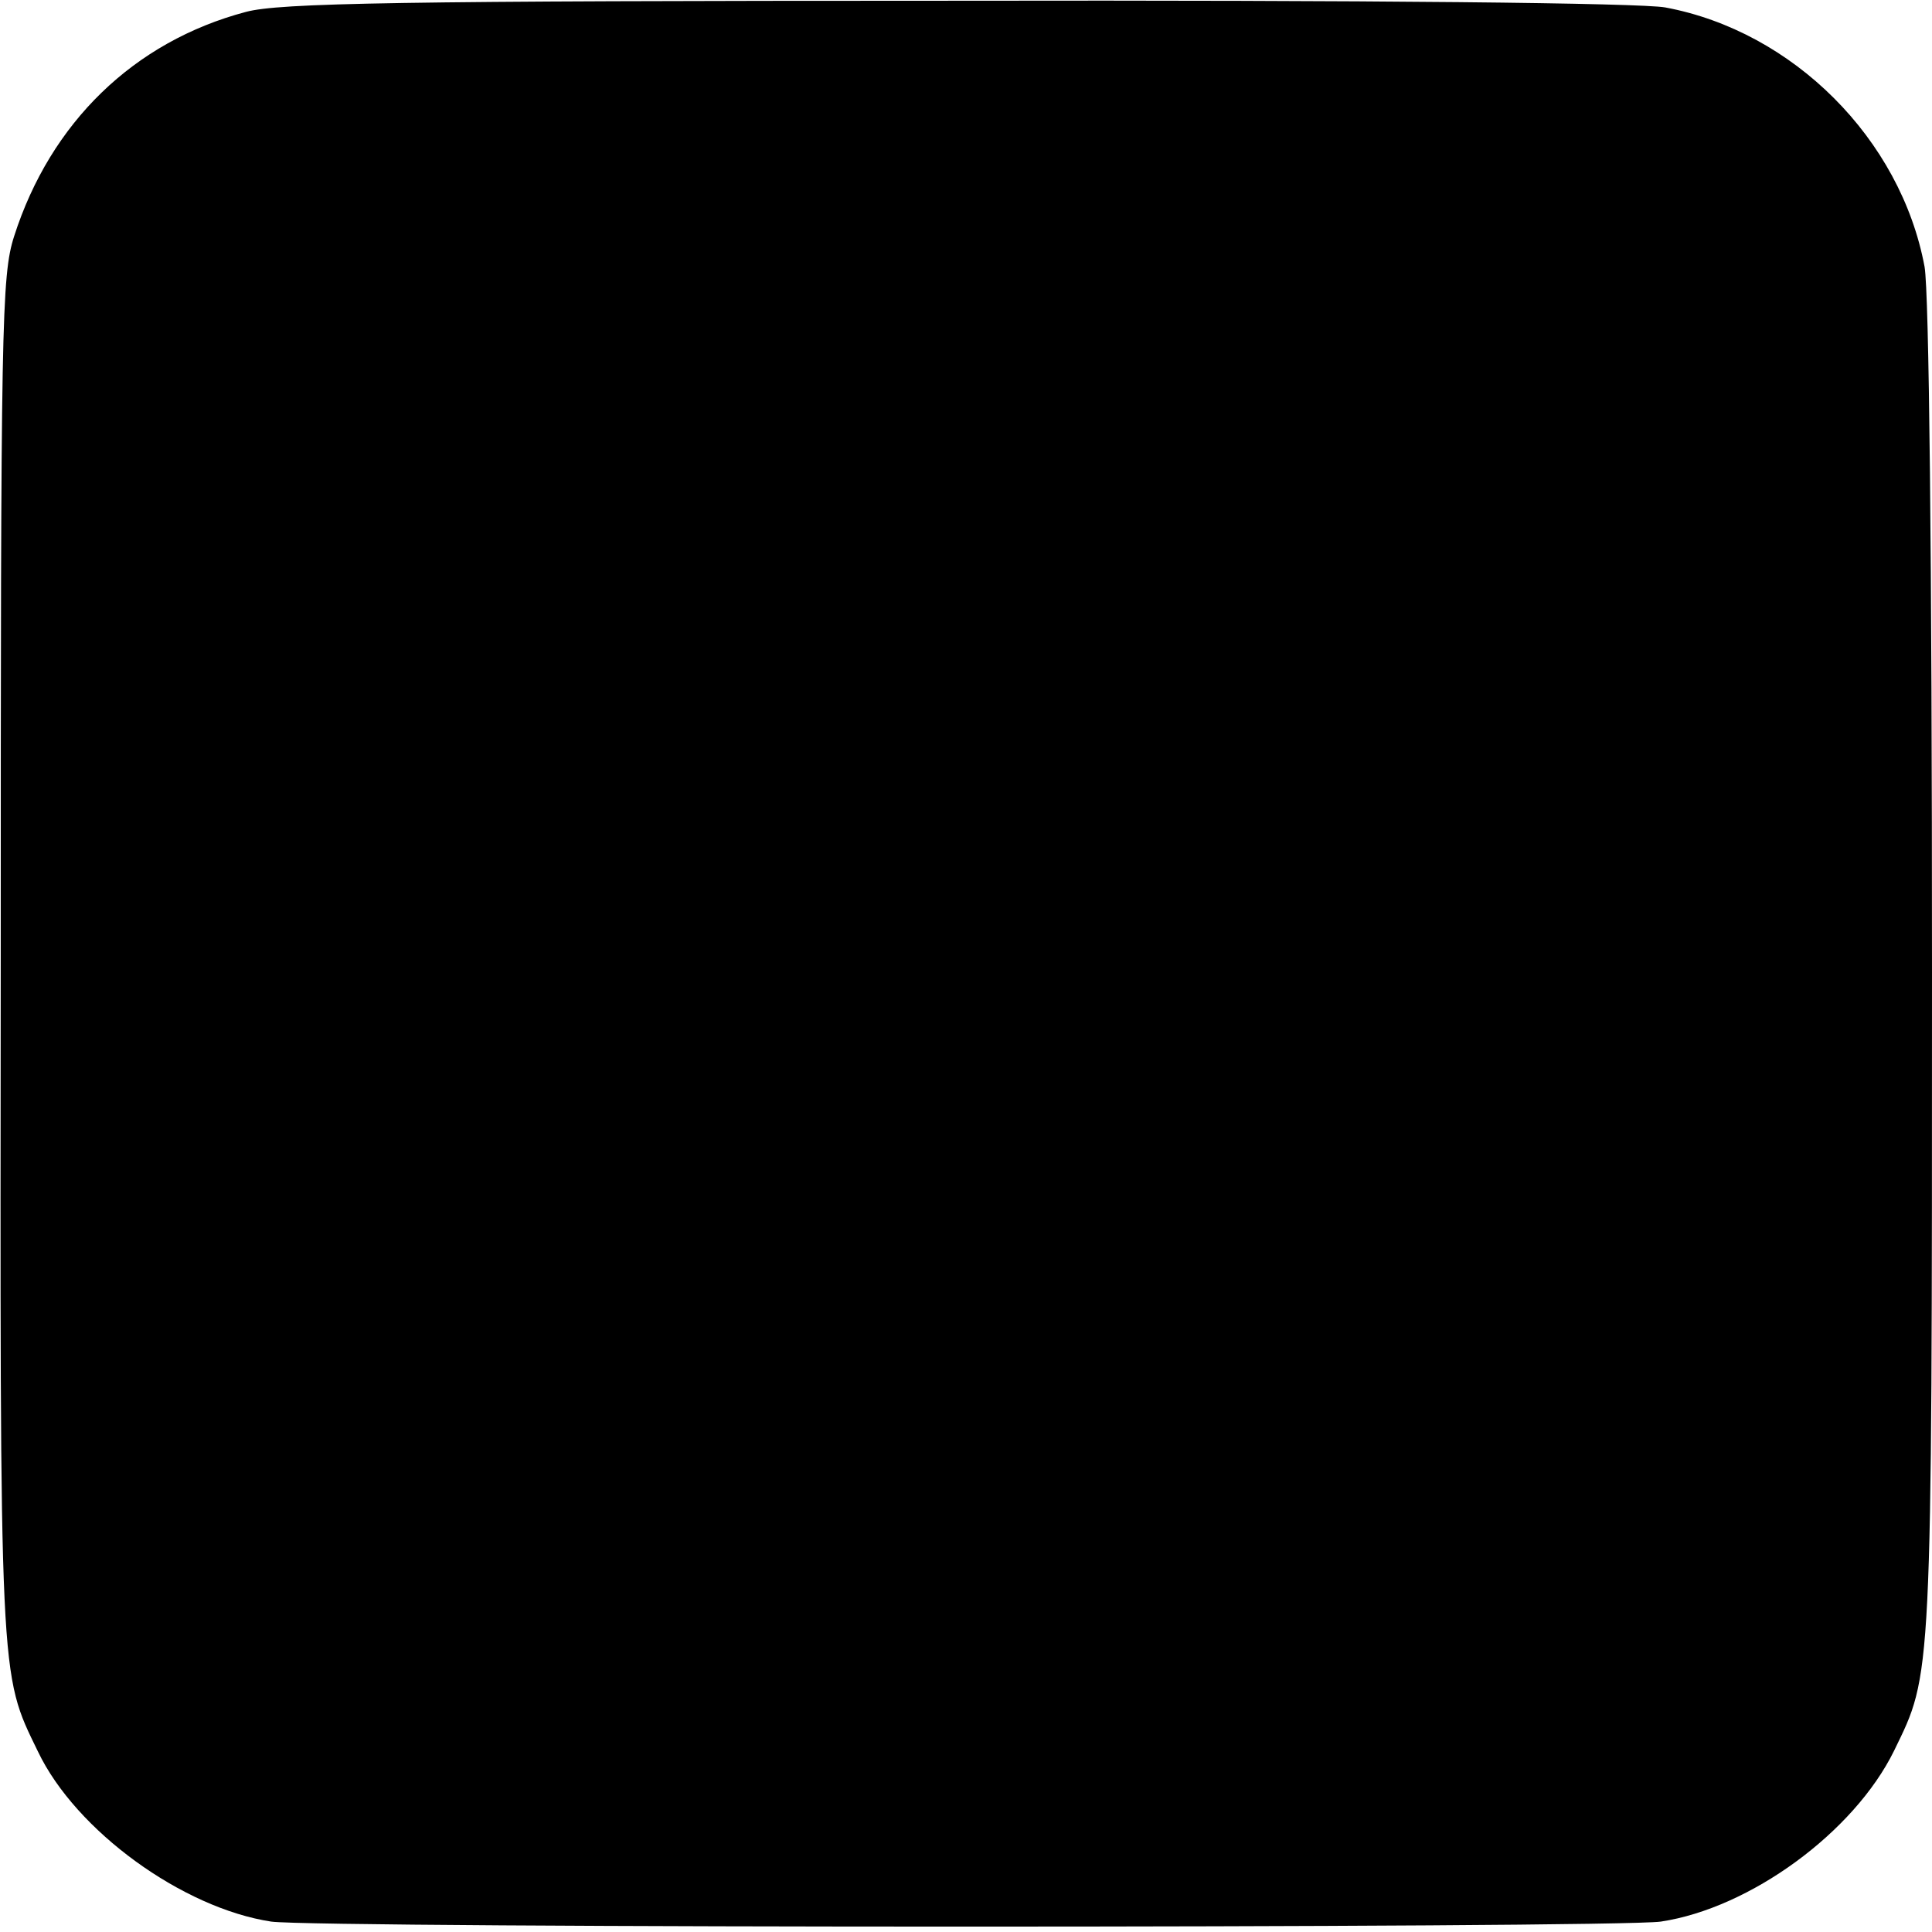
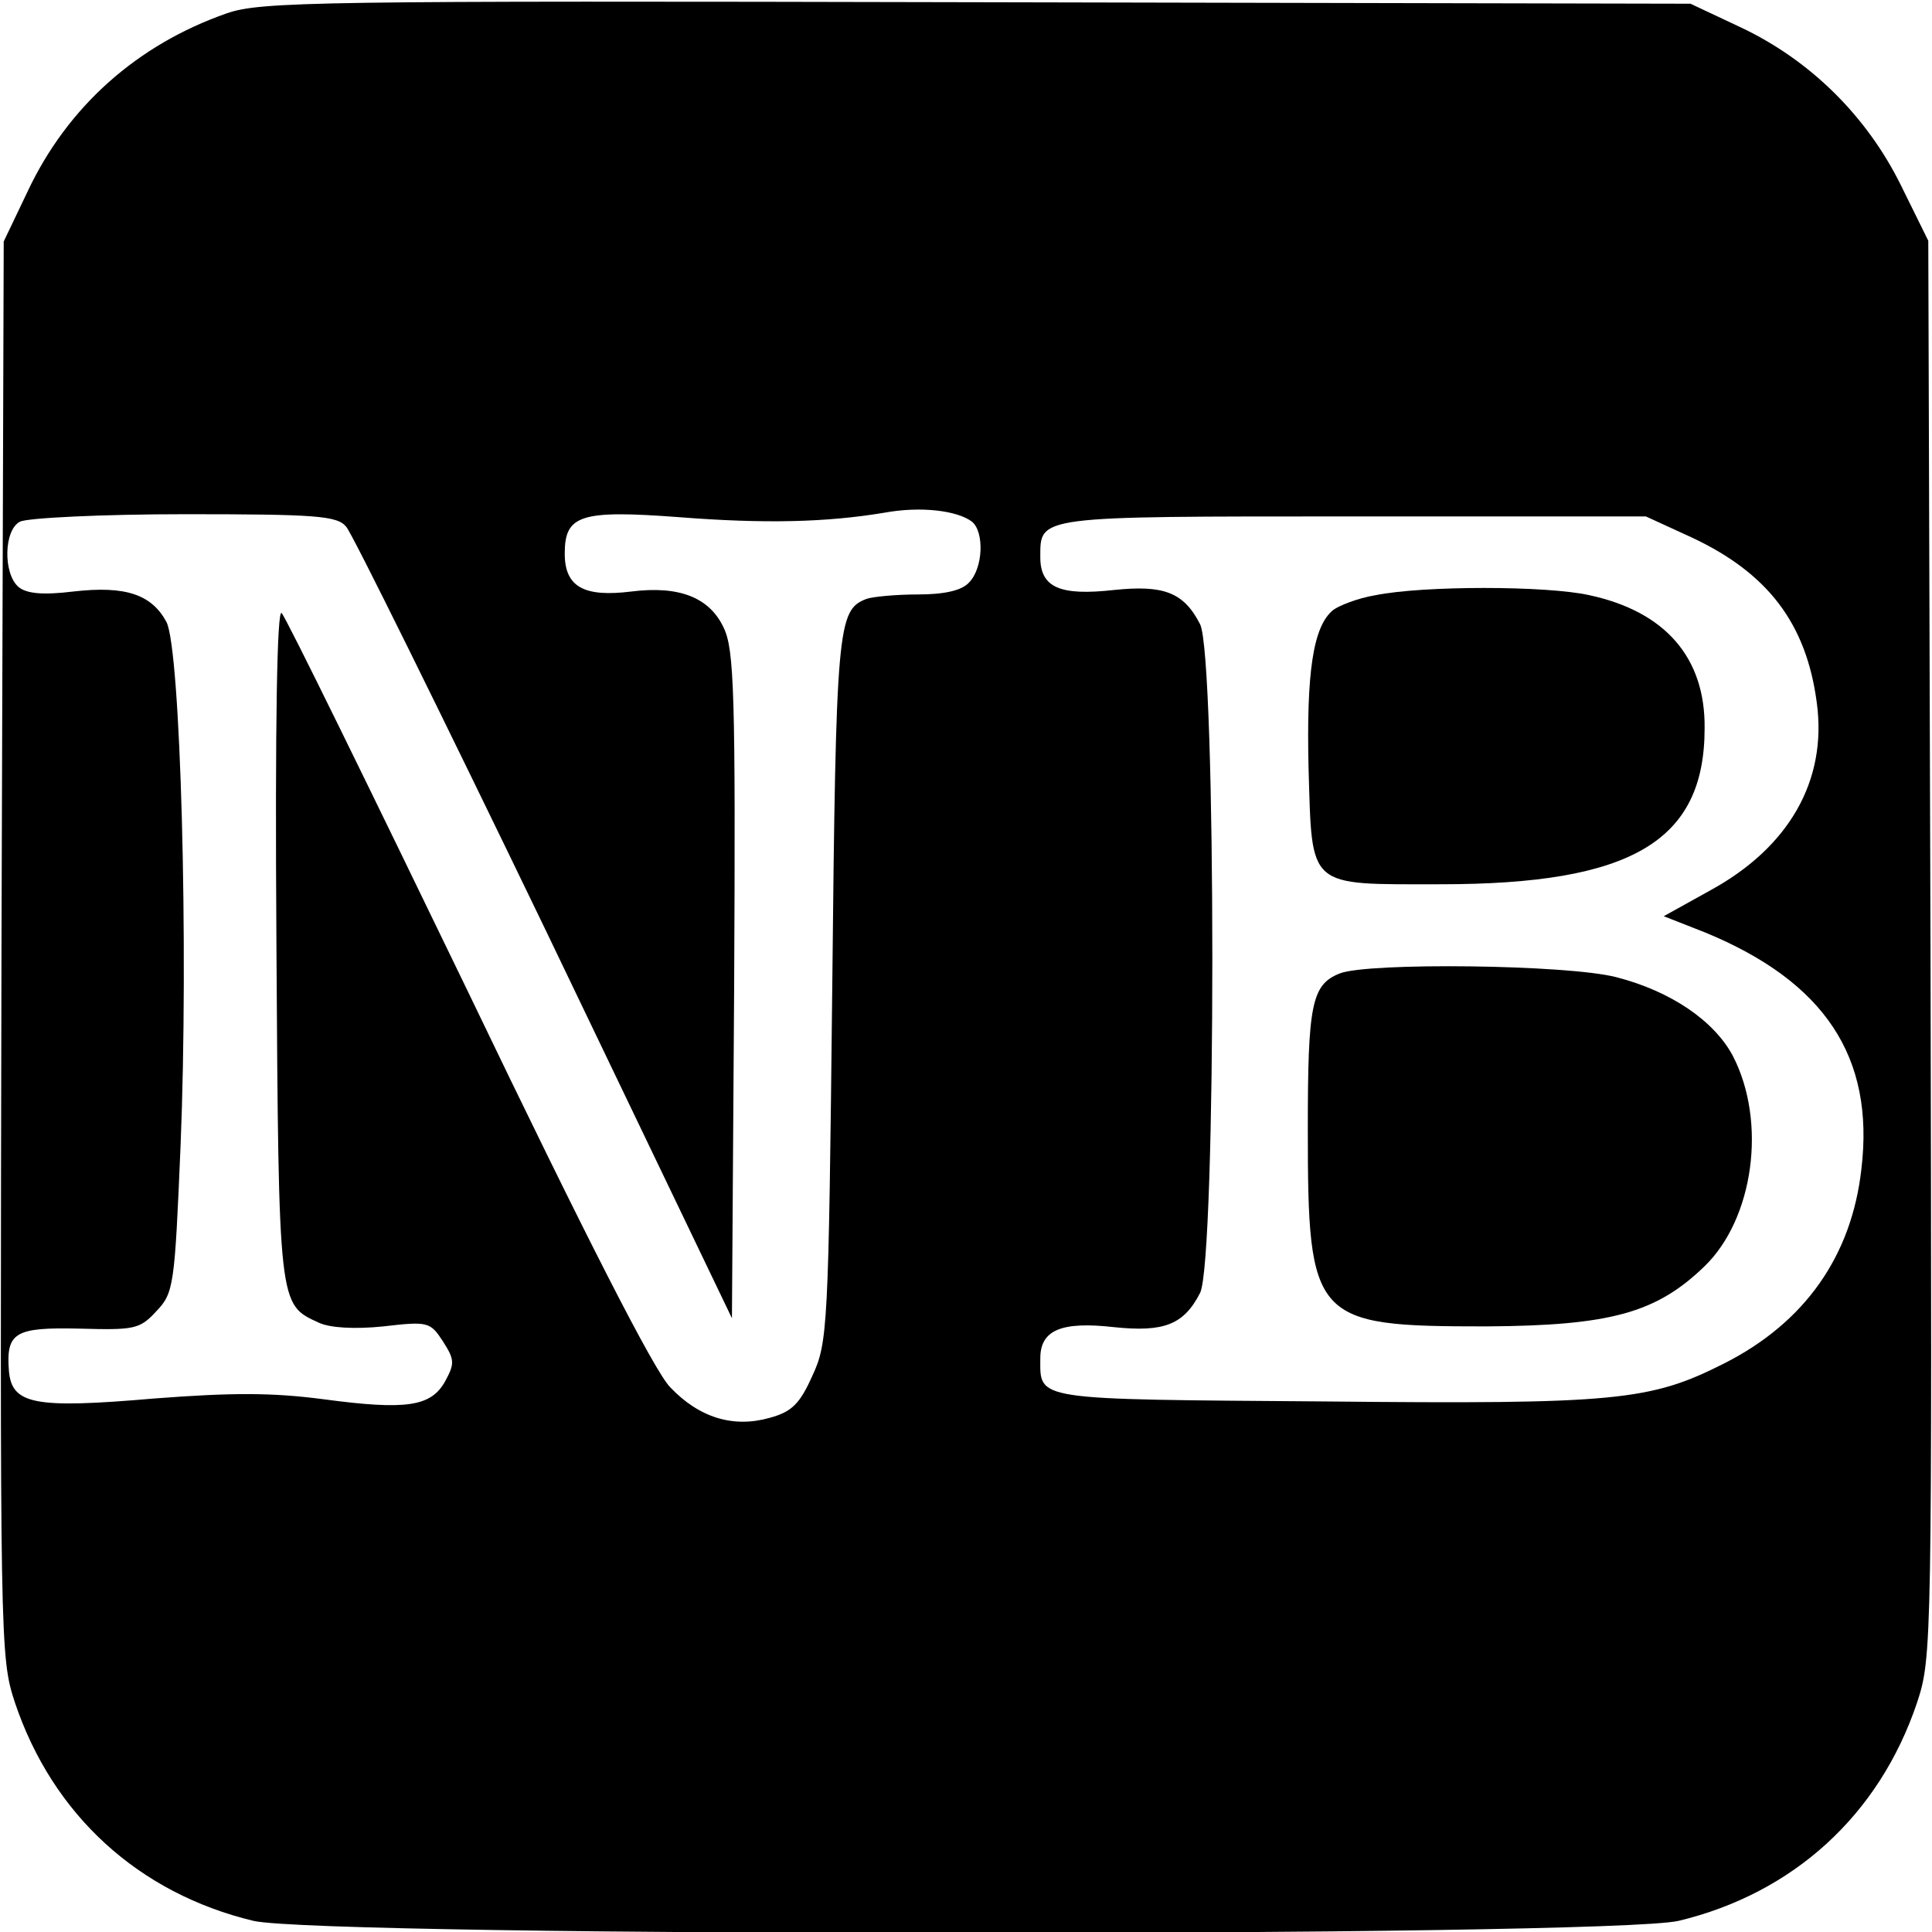
<svg xmlns="http://www.w3.org/2000/svg" version="1.0" width="260pt" height="260pt" viewBox="0 0 260 260" preserveAspectRatio="xMidYMid meet">
  <g transform="translate(0,260) scale(0.1,-0.1)" fill="#000000" stroke="none">
-     <path d="M331 2584 c-151 -40 -263 -149 -312 -302 -17 -53 -18 -116 -18 -972 -1 -981 -2 -960 50 -1067 51 -107 195 -211 314 -229 65 -9 1805 -9 1870 0 120 18 260 120 314 230 51 105 51 87 51 1047 0 565 -4 915 -10 950 -32 172 -177 317 -349 349 -34 6 -390 10 -955 9 -754 0 -910 -3 -955 -15z" />
+     <path d="M305 2582 c-120 -42 -214 -125 -268 -240 l-32 -67 -3 -952 c-2 -938 -2 -953 18 -1014 51 -152 167 -257 321 -294 96 -22 1822 -22 1918 0 154 37 270 142 321 294 20 61 20 76 18 1014 l-3 953 -37 75 c-46 93 -122 168 -215 212 l-68 32 -960 2 c-891 2 -964 1 -1010 -15z m1003 -684 c17 -14 15 -63 -4 -82 -10 -11 -34 -16 -69 -16 -29 0 -61 -3 -69 -6 -39 -15 -41 -36 -46 -524 -5 -459 -6 -477 -27 -522 -17 -38 -28 -48 -57 -56 -49 -14 -95 0 -134 41 -21 21 -113 201 -272 532 -133 275 -245 504 -251 510 -6 6 -9 -142 -7 -445 3 -491 3 -485 57 -510 15 -7 48 -9 87 -5 60 7 63 6 80 -20 16 -25 16 -30 3 -54 -19 -34 -52 -39 -164 -24 -69 9 -122 9 -227 1 -162 -14 -192 -8 -196 37 -4 52 8 59 95 57 73 -2 81 -1 103 23 24 25 25 34 33 223 11 269 0 668 -19 705 -20 37 -55 49 -125 41 -41 -5 -63 -3 -74 6 -21 18 -20 77 2 88 10 5 110 10 222 10 176 0 205 -2 217 -17 8 -9 128 -252 267 -540 l252 -525 3 448 c2 392 0 452 -14 481 -19 41 -60 57 -124 49 -64 -8 -90 6 -90 51 0 52 21 59 154 49 115 -9 198 -7 276 6 49 9 98 3 118 -12z m968 -21 c103 -48 155 -116 169 -223 14 -104 -37 -194 -143 -252 l-63 -35 56 -22 c160 -66 228 -167 210 -318 -13 -117 -76 -207 -185 -262 -99 -50 -144 -55 -538 -51 -394 3 -382 1 -382 58 0 38 28 50 99 42 67 -7 94 3 116 46 22 43 22 857 0 900 -22 43 -49 53 -116 46 -72 -8 -99 3 -99 44 0 56 -7 55 421 55 l394 0 61 -28z" />
+     <path d="M1851 1799 c-24 -4 -49 -14 -57 -20 -27 -22 -36 -84 -33 -213 5 -163 -3 -156 178 -156 257 0 355 58 355 210 1 95 -53 157 -155 179 -58 13 -224 13 -288 0z" />
+     <path d="M1803 1290 c-38 -15 -43 -42 -43 -209 0 -259 7 -266 240 -266 167 1 229 18 294 81 66 64 84 194 38 283 -25 47 -83 87 -157 106 -66 17 -334 20 -372 5z" />
  </g>
</svg>
